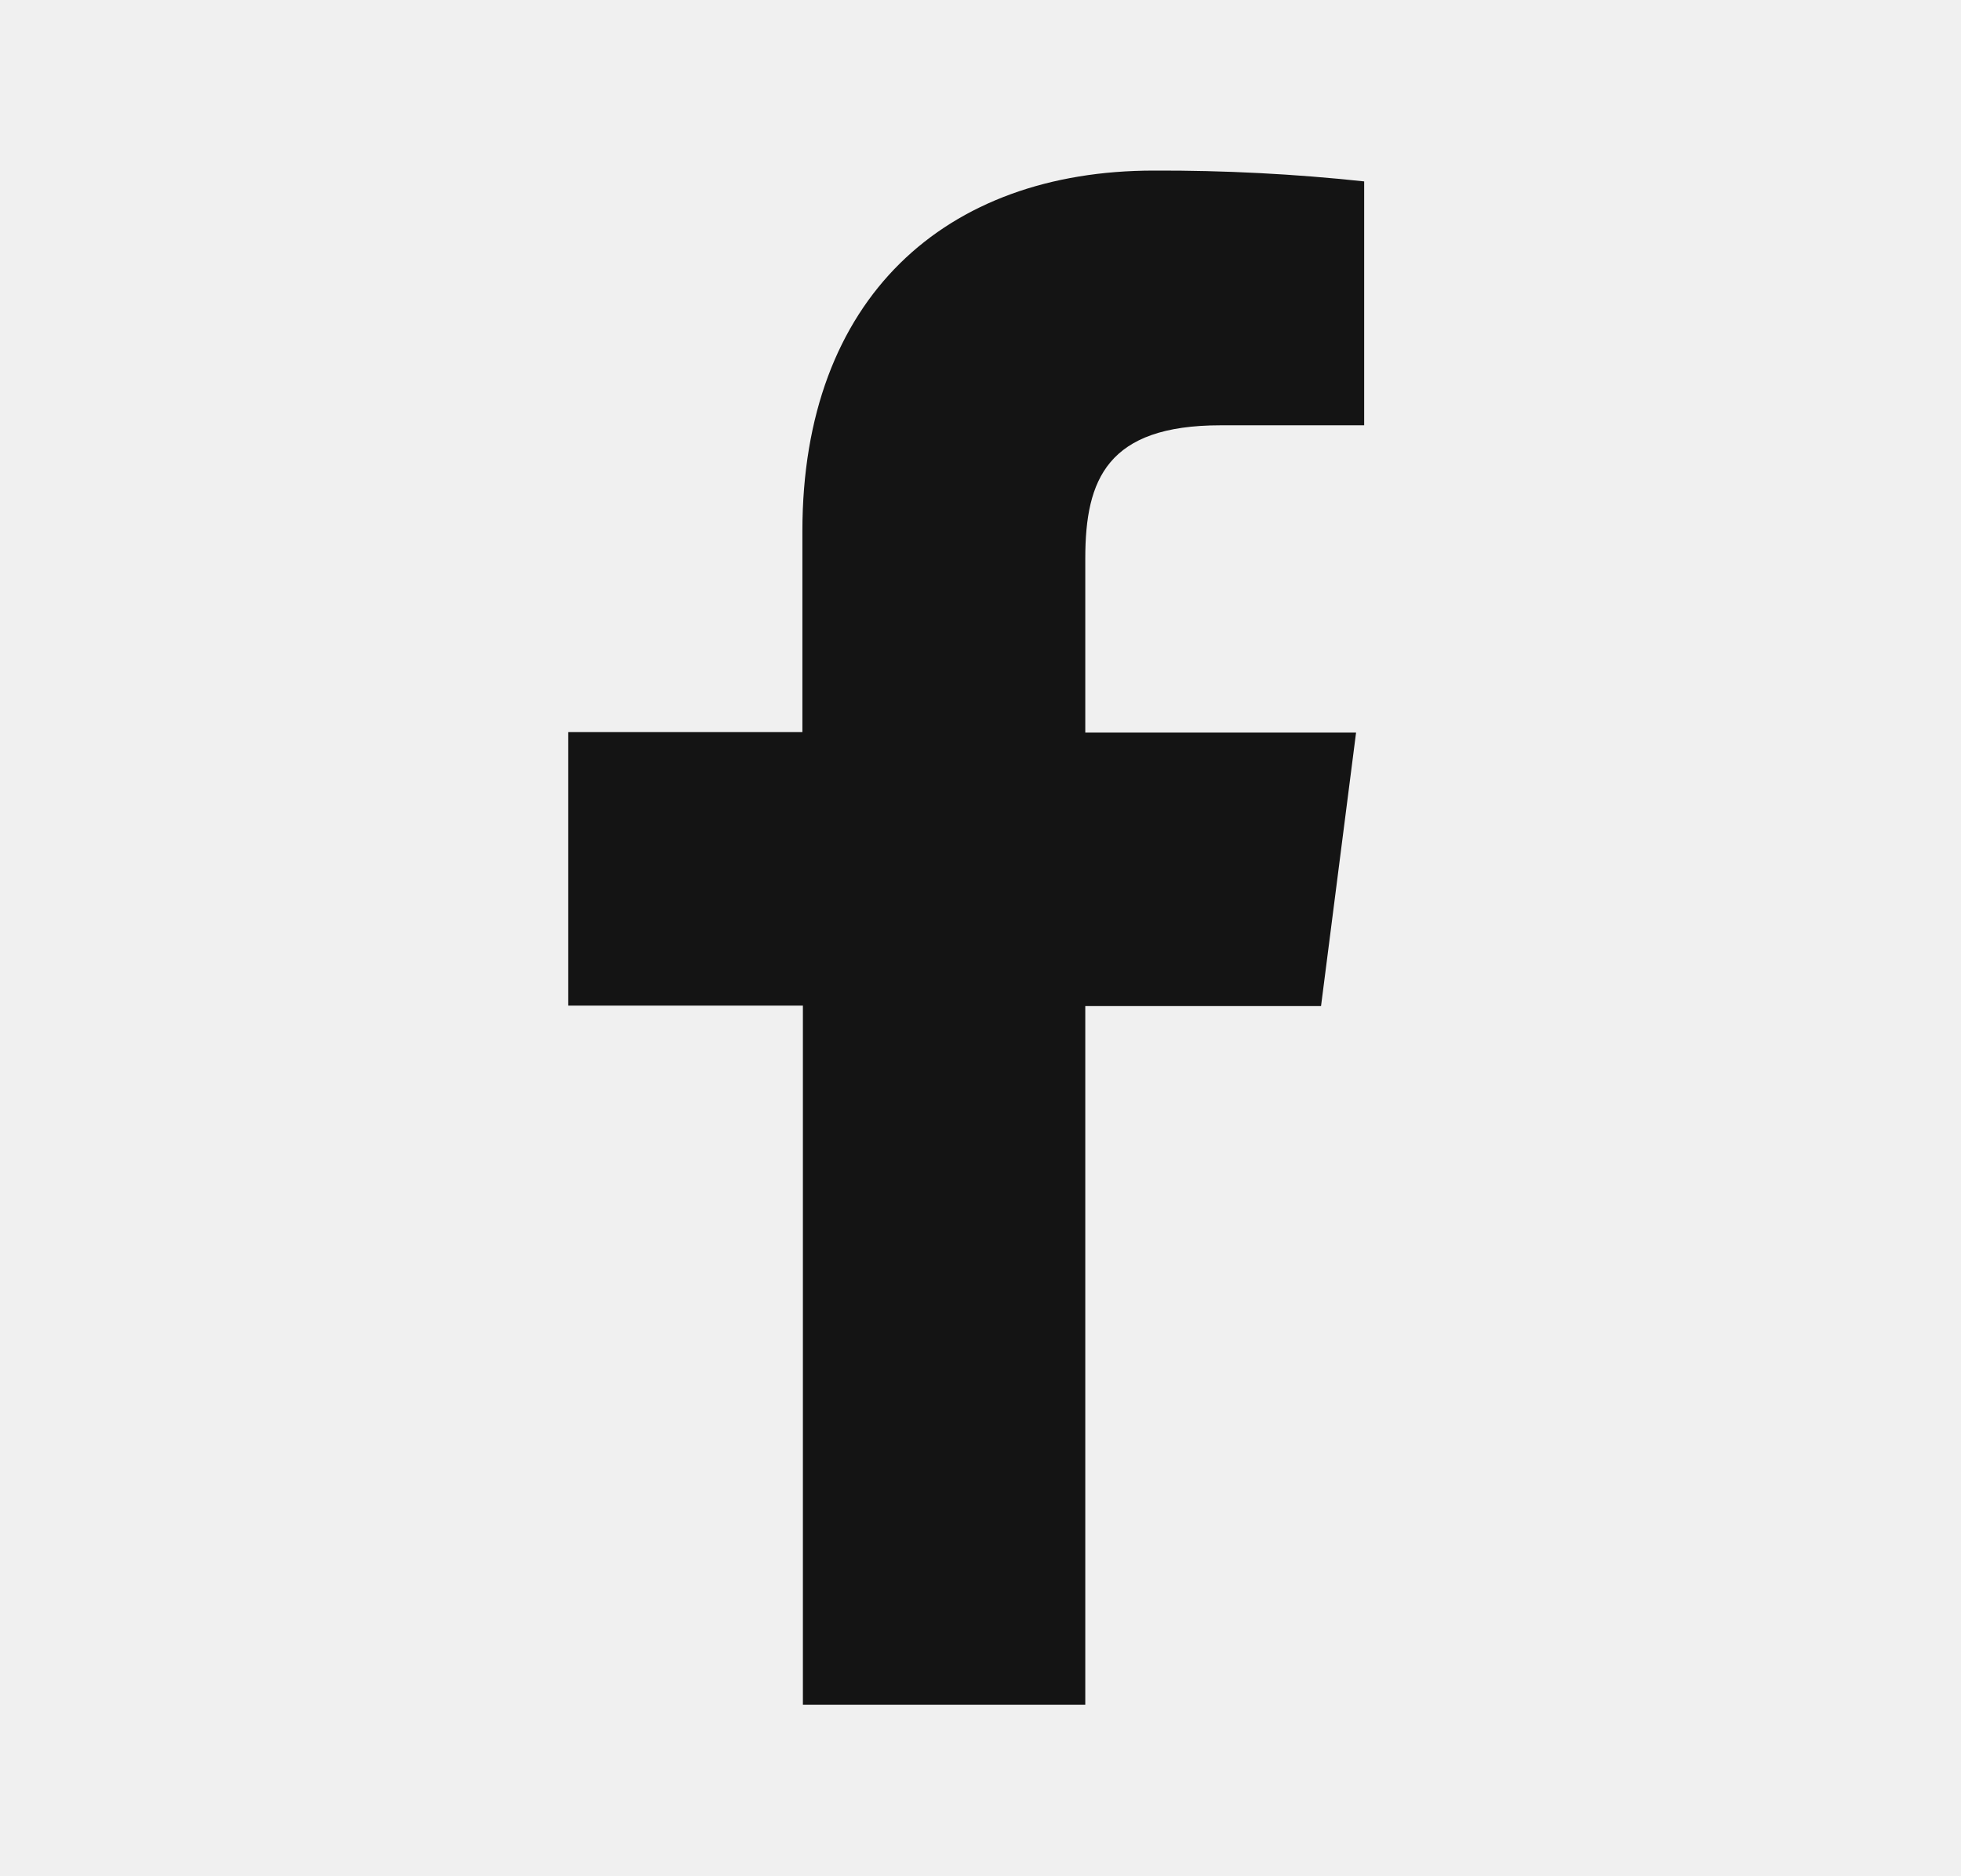
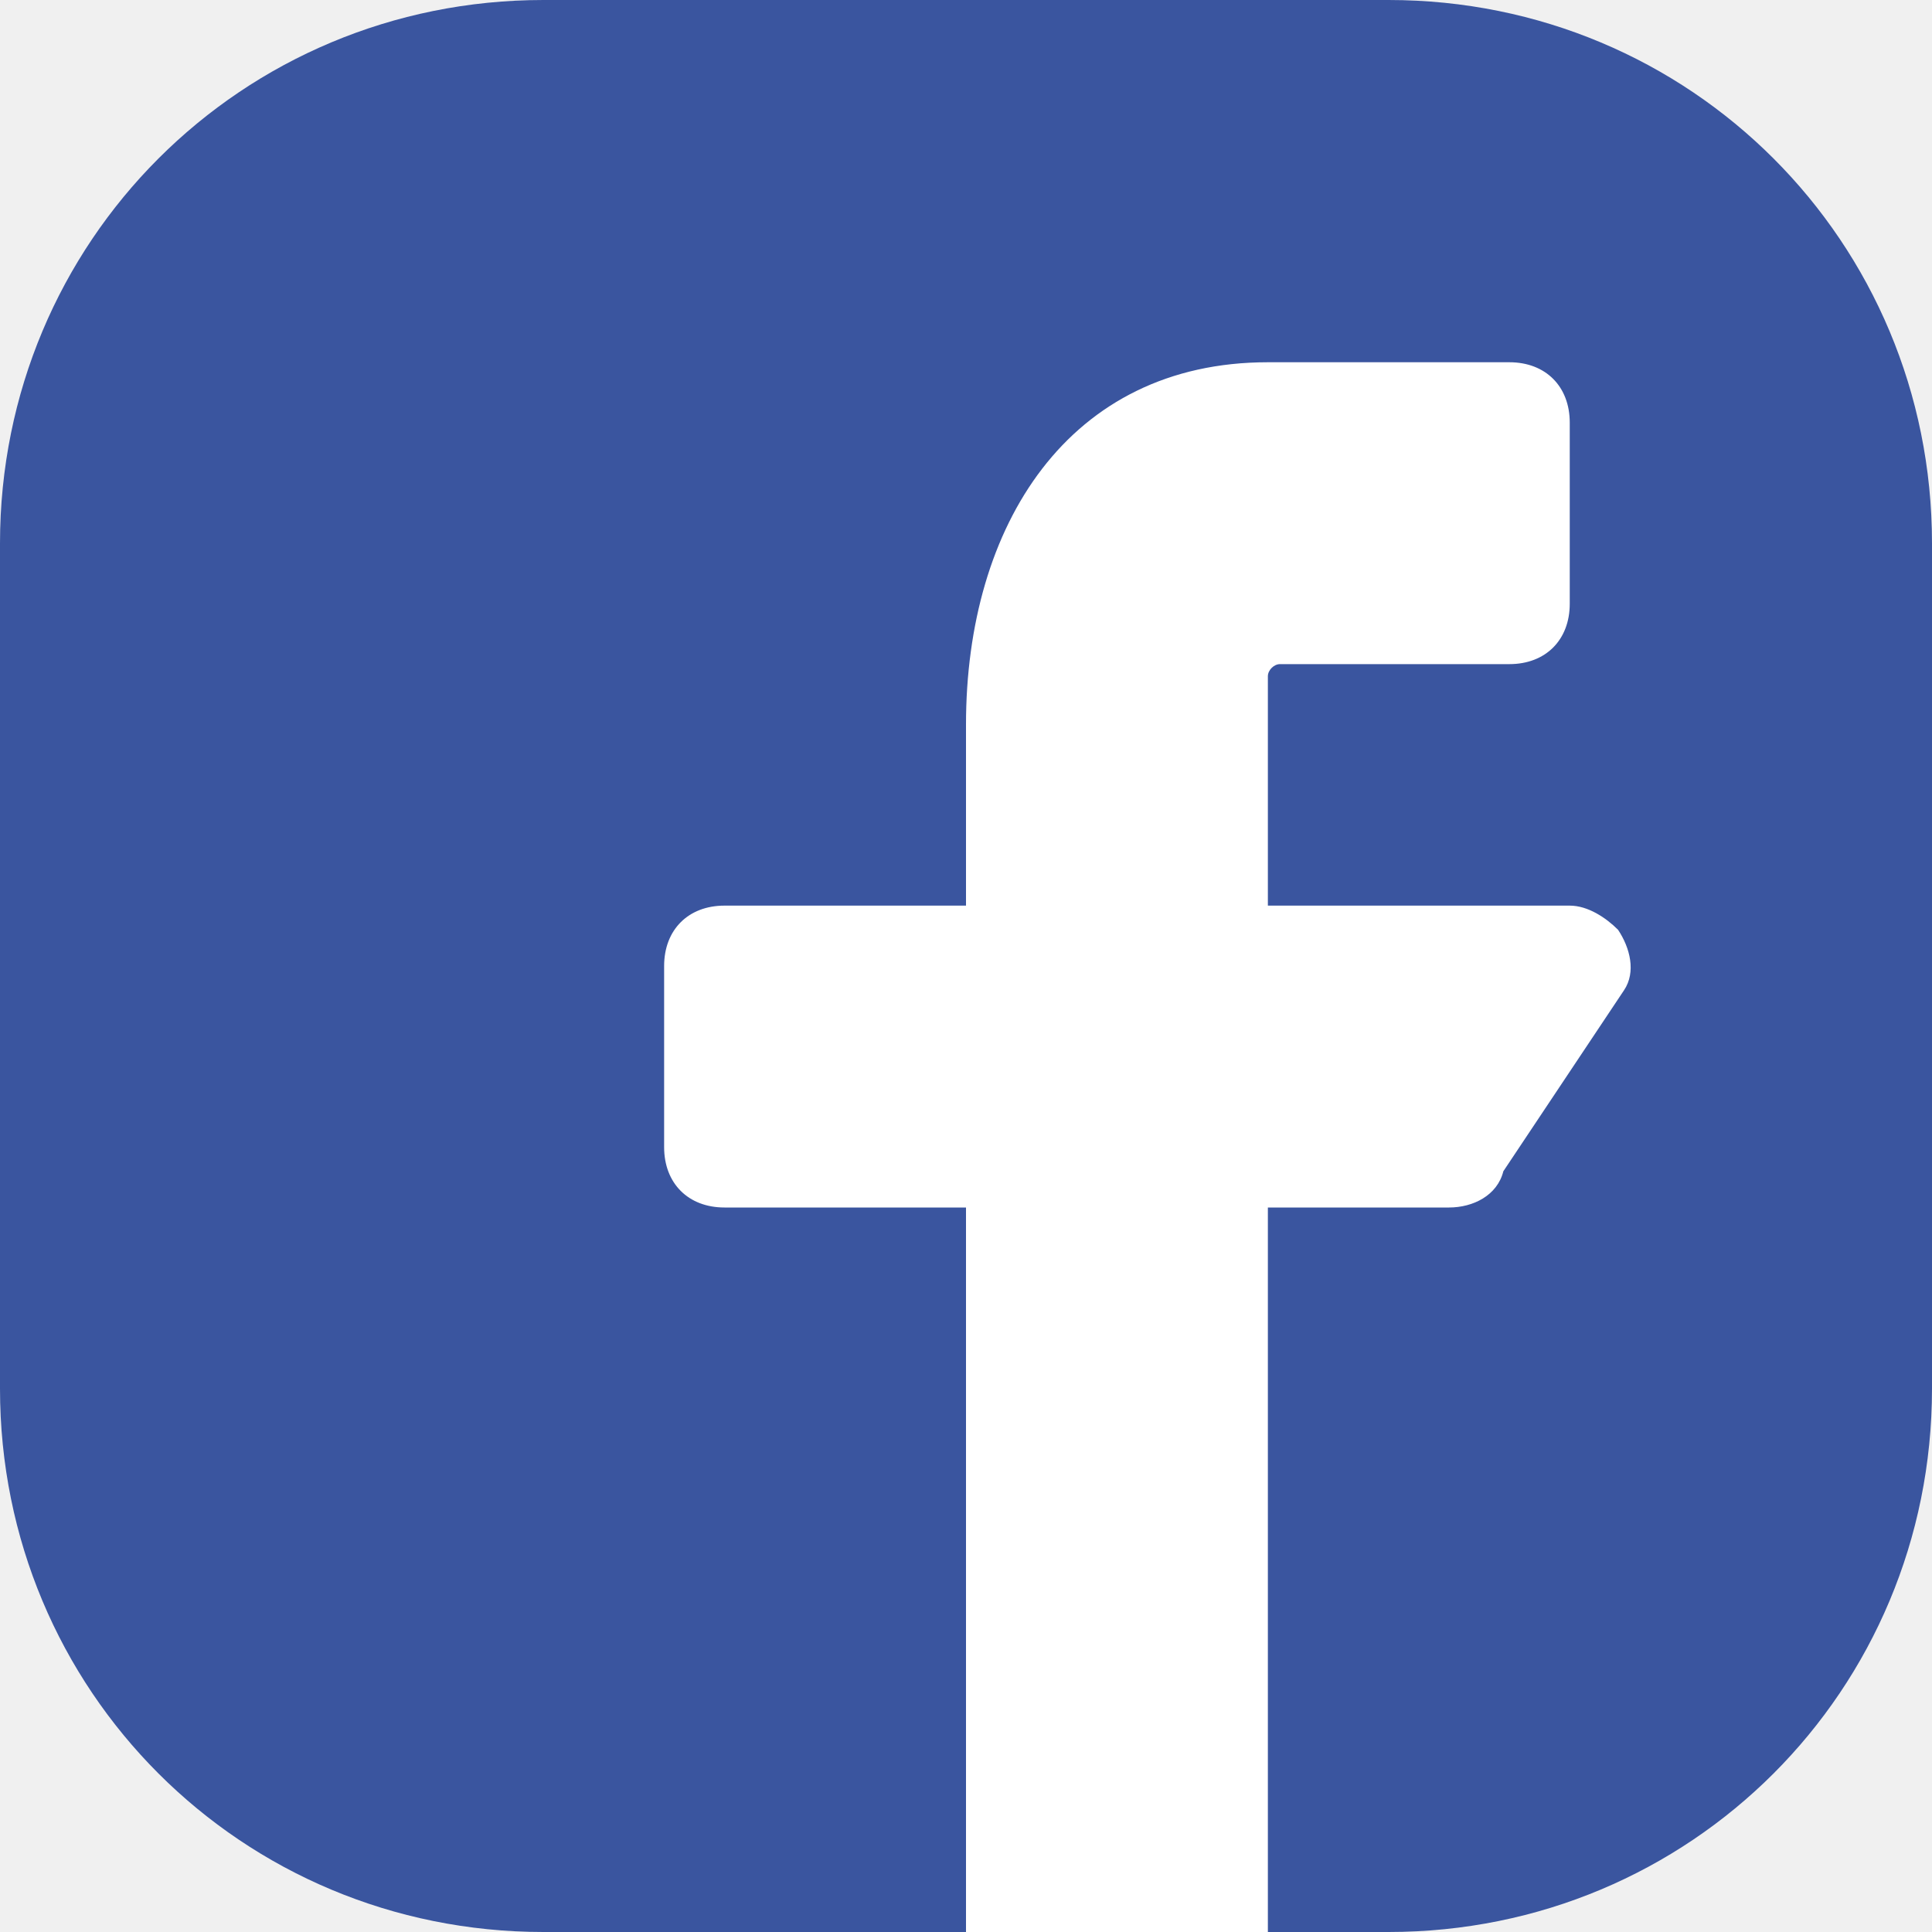
- <svg xmlns="http://www.w3.org/2000/svg" width="23" height="22" viewBox="0 0 23 22" fill="none">
-   <path d="M12.729 19.998V11.802H15.494L15.905 8.593H12.729V6.549C12.729 5.623 12.987 4.989 14.316 4.989H16V2.128C15.181 2.04 14.357 1.998 13.533 2.001C11.089 2.001 9.411 3.493 9.411 6.232V8.587H6.664V11.796H9.417V19.998H12.729Z" fill="#141414" />
+ <svg xmlns="http://www.w3.org/2000/svg" version="1.1" id="Icons" viewBox="0 0 32 32" xml:space="preserve">
+   <style type="text/css">
+ 	.st0{fill:#FFFFFF;}
+ 	.st1{fill:#3A559F;}
+ 	.st2{fill:#F4F4F4;}
+ 	.st3{fill:#FF0084;}
+ 	.st4{fill:#0063DB;}
+ 	.st5{fill:#00ACED;}
+ 	.st6{fill:#FFEC06;}
+ 	.st7{fill:#FF0000;}
+ 	.st8{fill:#25D366;}
+ 	.st9{fill:#0088FF;}
+ 	.st10{fill:#314358;}
+ 	.st11{fill:#EE6996;}
+ 	.st12{fill:#01AEF3;}
+ 	.st13{fill:#FFFEFF;}
+ 	.st14{fill:#F06A35;}
+ 	.st15{fill:#00ADEF;}
+ 	.st16{fill:#1769FF;}
+ 	.st17{fill:#1AB7EA;}
+ 	.st18{fill:#6001D1;}
+ 	.st19{fill:#E41214;}
+ 	.st20{fill:#05CE78;}
+ 	.st21{fill:#7B519C;}
+ 	.st22{fill:#FF4500;}
+ 	.st23{fill:#00F076;}
+ 	.st24{fill:#FFC900;}
+ 	.st25{fill:#00D6FF;}
+ 	.st26{fill:#FF3A44;}
+ 	.st27{fill:#FF6A36;}
+ 	.st28{fill:#0061FE;}
+ 	.st29{fill:#F7981C;}
+ 	.st30{fill:#EE1B22;}
+ 	.st31{fill:#EF3561;}
+ 	.st32{fill:none;stroke:#FFFFFF;stroke-width:2;stroke-miterlimit:10;}
+ 	.st33{fill:#0097D3;}
+ 	.st34{fill:#01308A;}
+ 	.st35{fill:#019CDE;}
+ 	.st36{fill:#FFD049;}
+ 	.st37{fill:#16A05D;}
+ 	.st38{fill:#4486F4;}
+ 	.st39{fill:none;}
+ 	.st40{fill:#34A853;}
+ 	.st41{fill:#4285F4;}
+ 	.st42{fill:#FBBC05;}
+ 	.st43{fill:#EA4335;}
+ </style>
+   <path class="st1" d="M23,0H9C4,0,0,4,0,9v14c0,5,4,9,9,9h14c5,0,9-4,9-9V9C32,4,28,0,23,0z" />
+   <path class="st0" d="M26.8,15.4C26.6,15.2,26.3,15,26,15h-5v-3.8c0-0.1,0.1-0.2,0.2-0.2H25c0.6,0,1-0.4,1-1V7c0-0.6-0.4-1-1-1h-4  c-3.3,0-5,2.7-5,6v3h-4c-0.6,0-1,0.4-1,1v3c0,0.6,0.4,1,1,1h4v12h5V20h3c0.4,0,0.8-0.2,0.9-0.6l2-3C27.1,16.1,27,15.7,26.8,15.4z" />
</svg>
